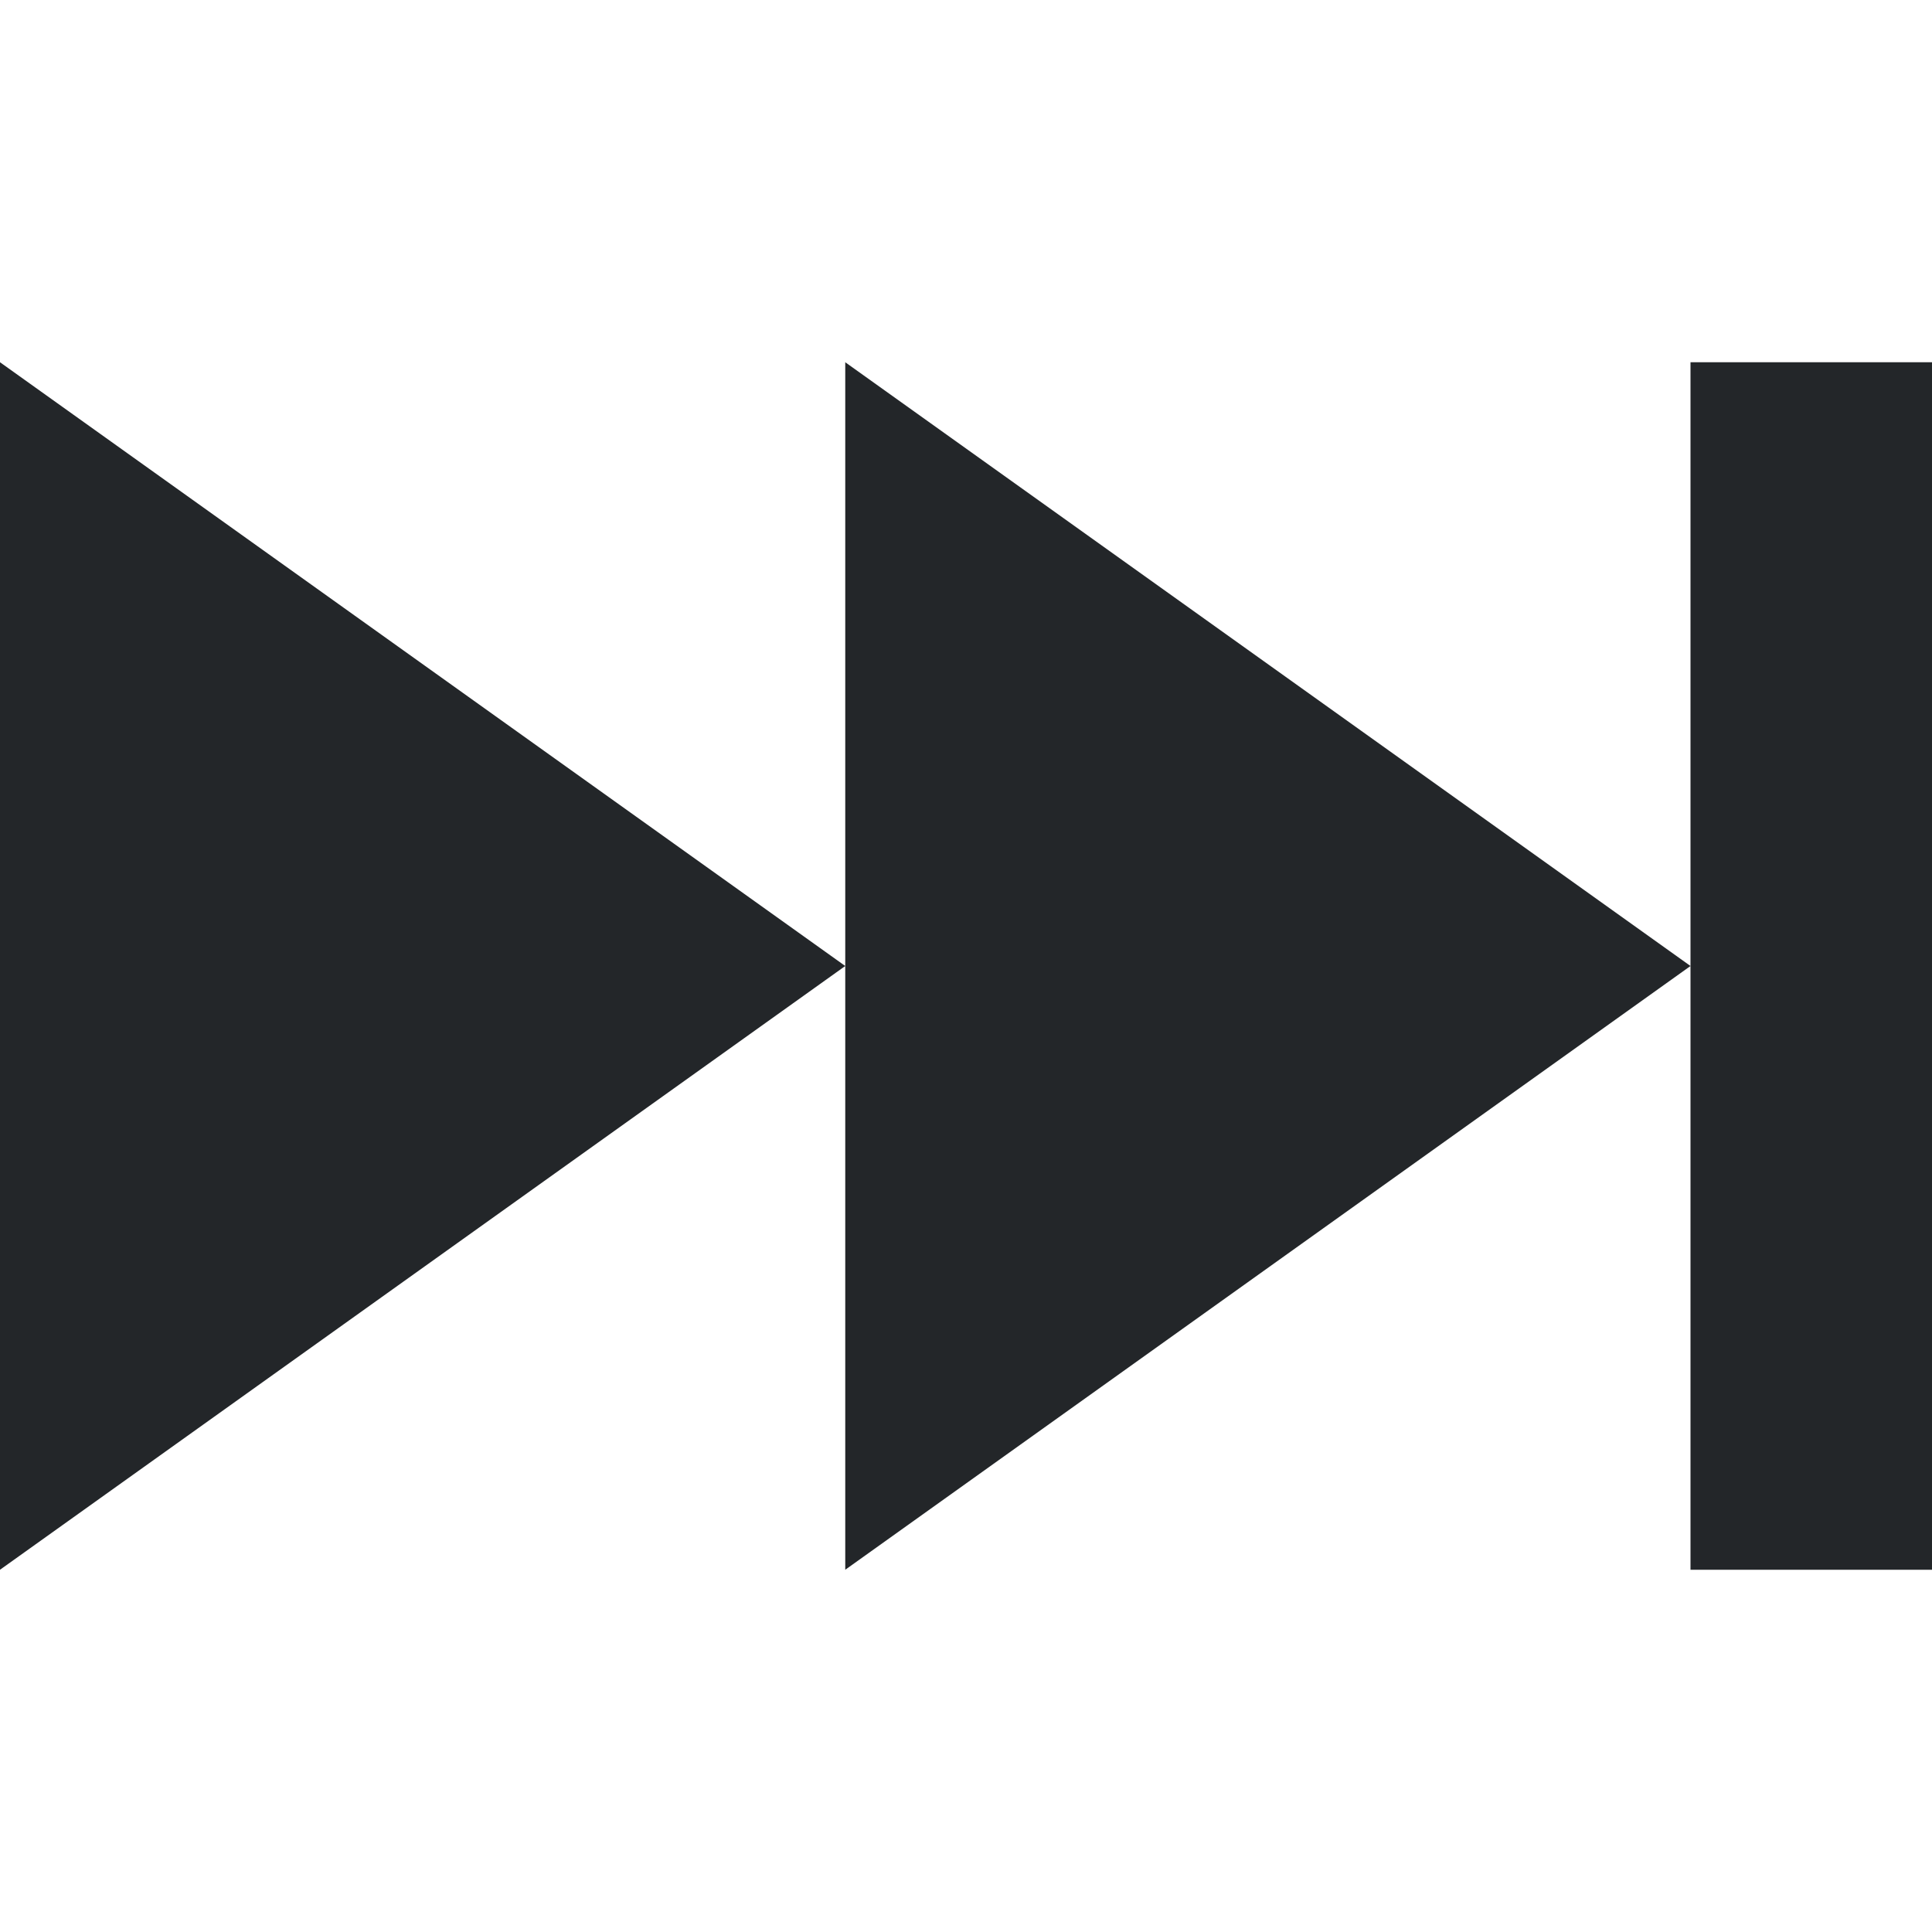
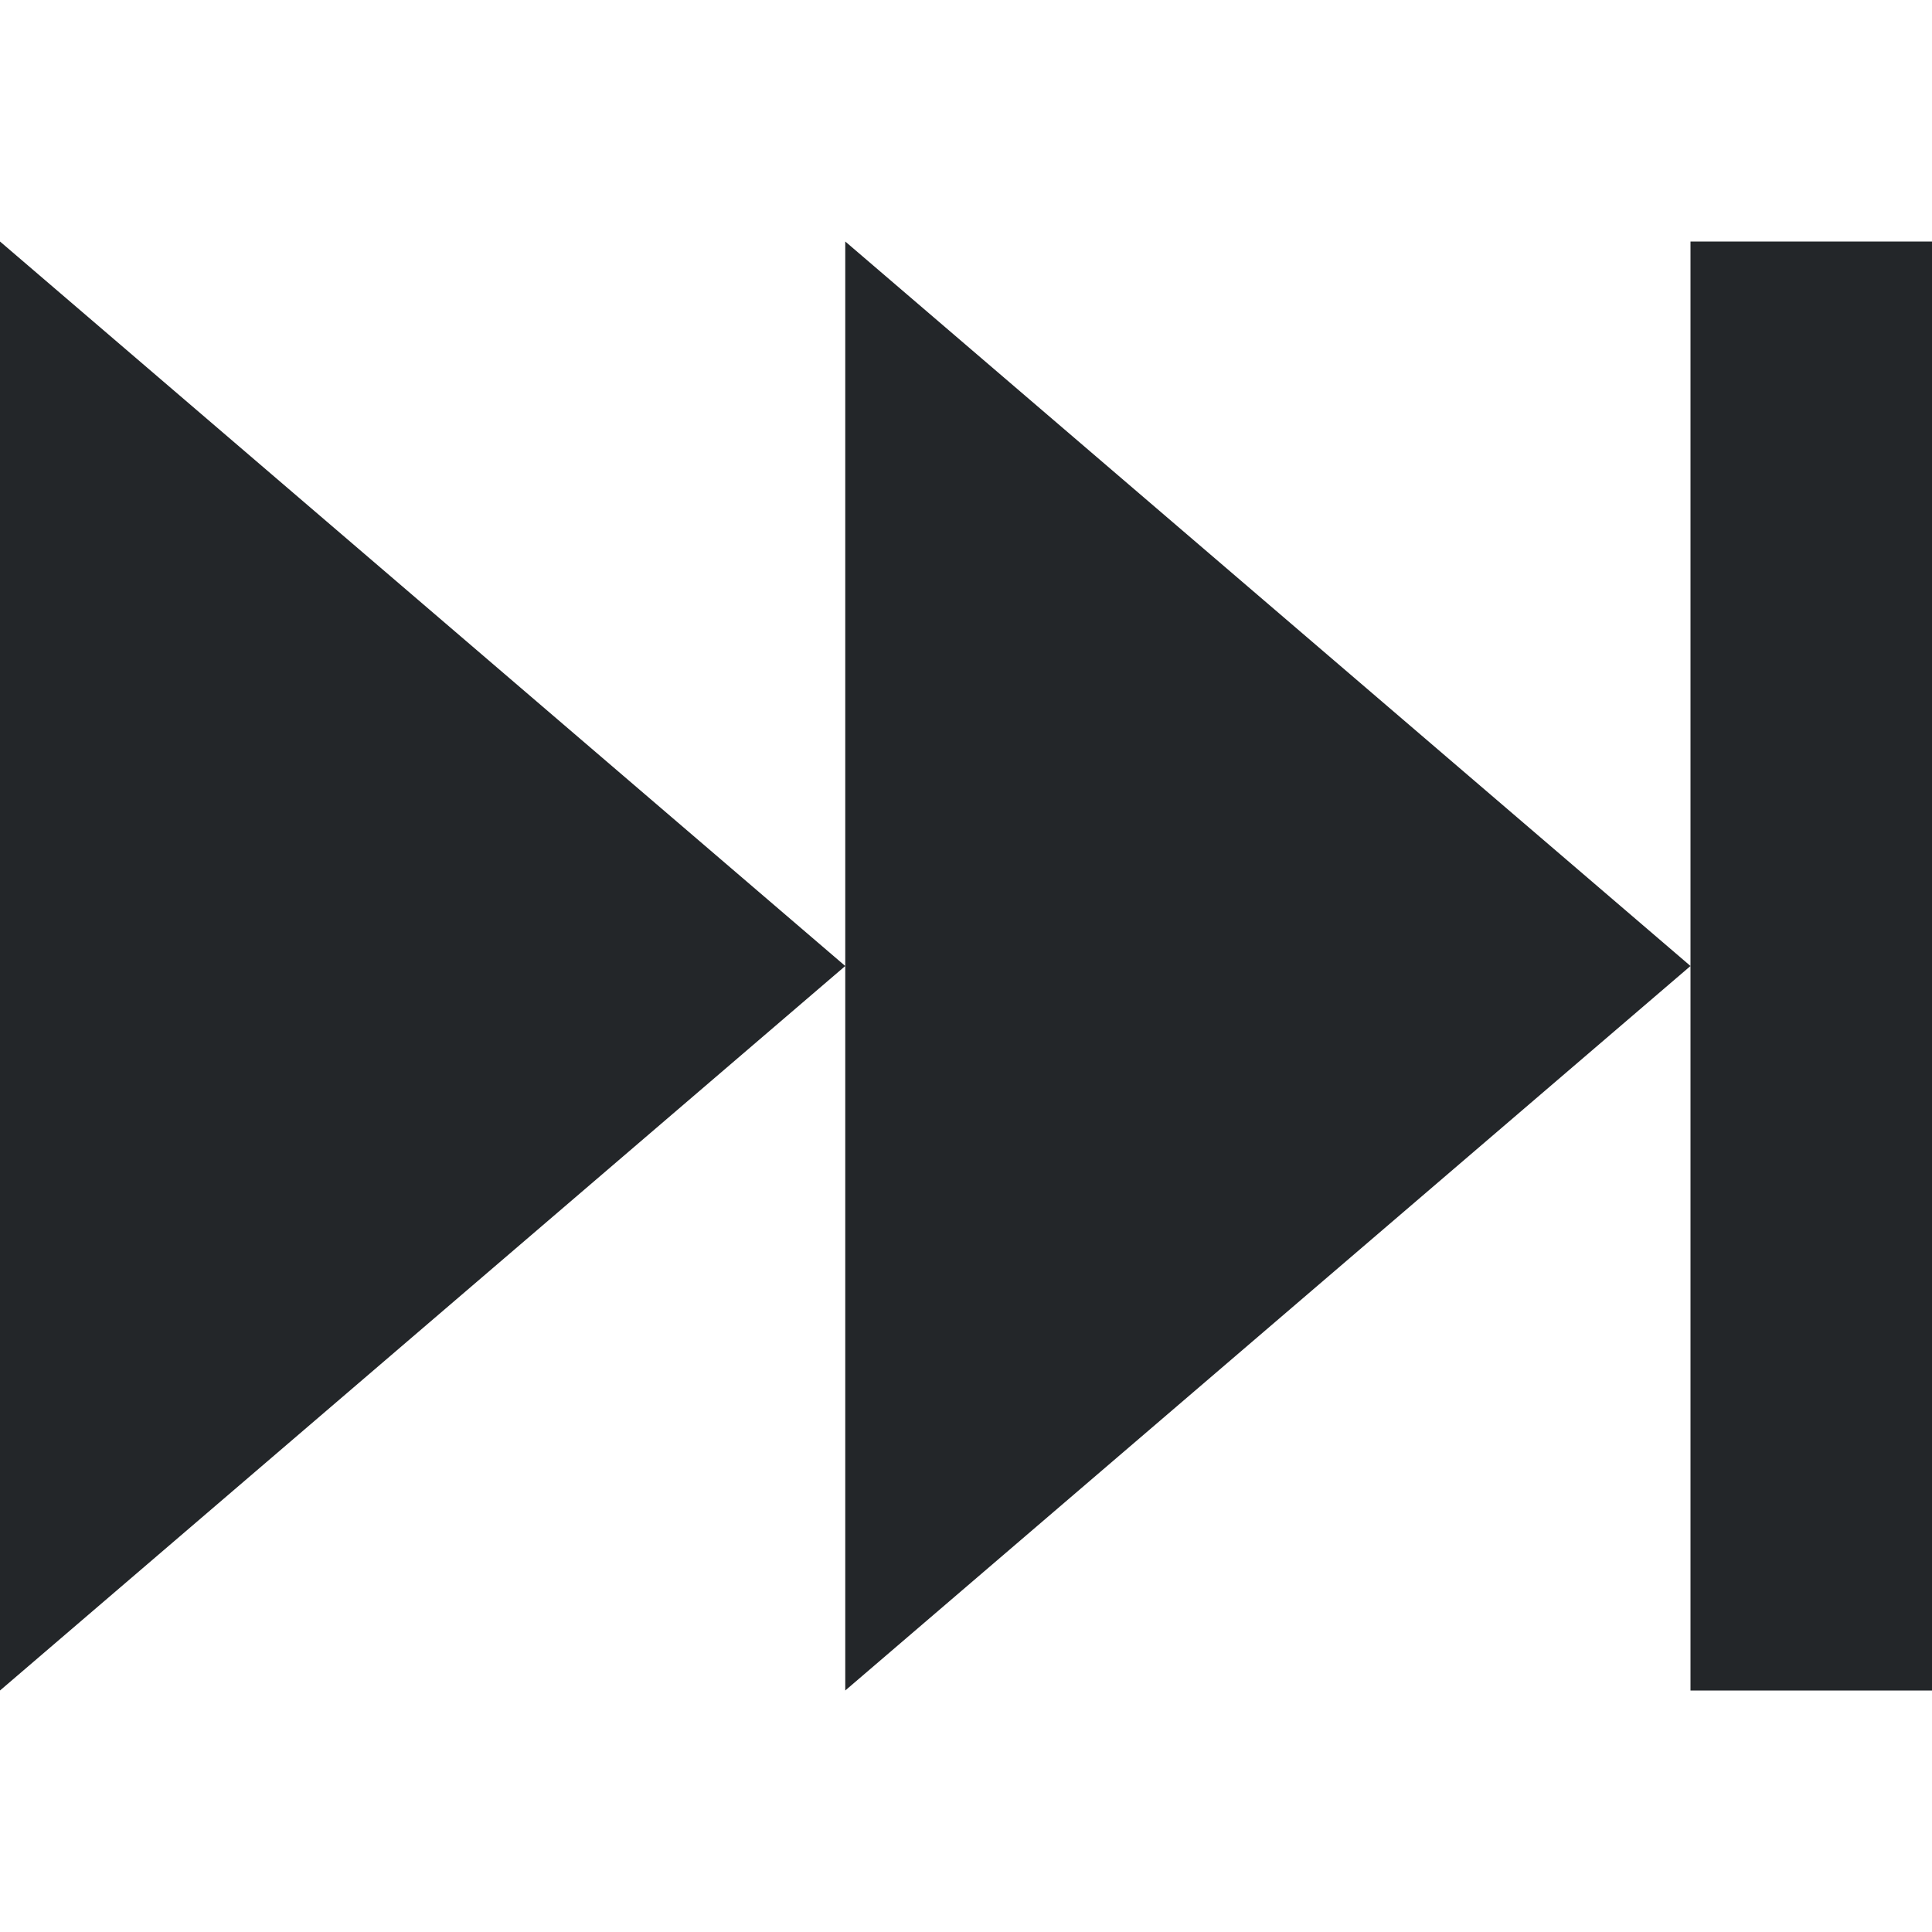
<svg xmlns="http://www.w3.org/2000/svg" viewBox="0 0 16 16">
  <style type="text/css" id="current-color-scheme">
        .ColorScheme-Text {
            color:#232629;
        }
    </style>
-   <path d="M7 3v10l7-5zm7 5v5h2V3h-2zM0 3v10l7-5z" class="ColorScheme-Text" fill="currentColor" />
+   <path d="m7 2v12l7-6zm7 6v6h2v-12h-2zm-14-6v12l7-6z" class="ColorScheme-Text" fill="currentColor" />
</svg>
